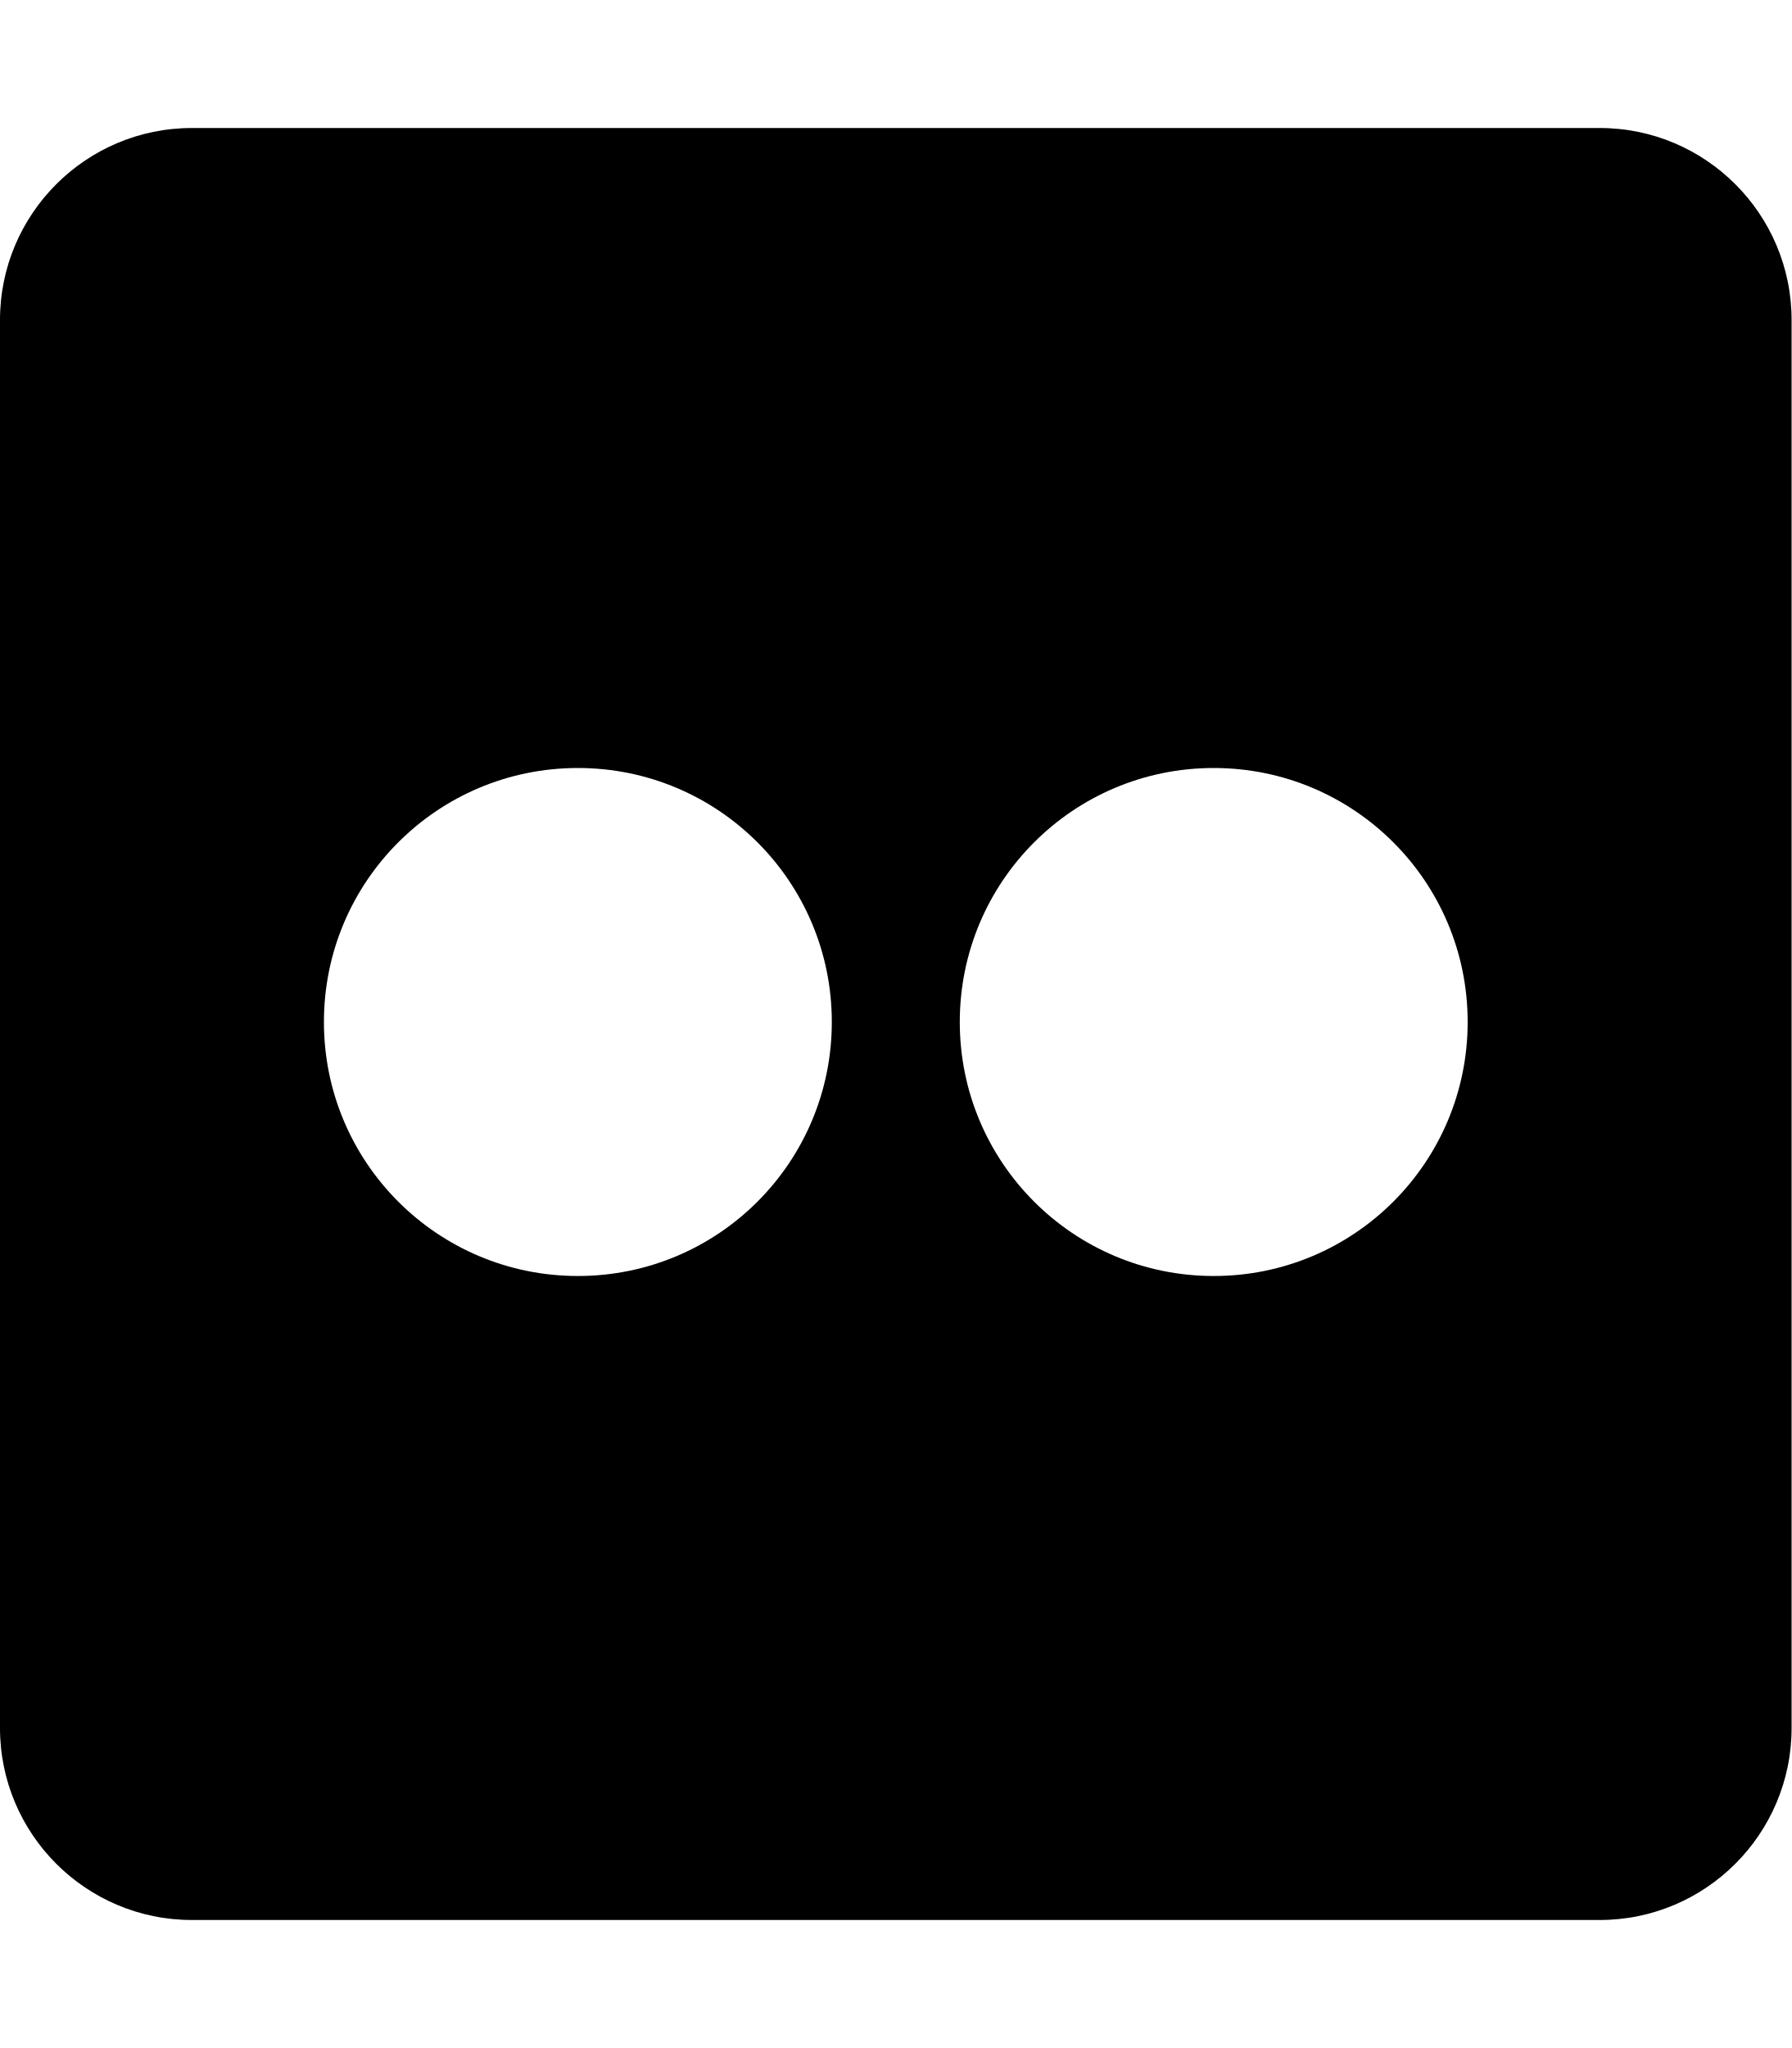
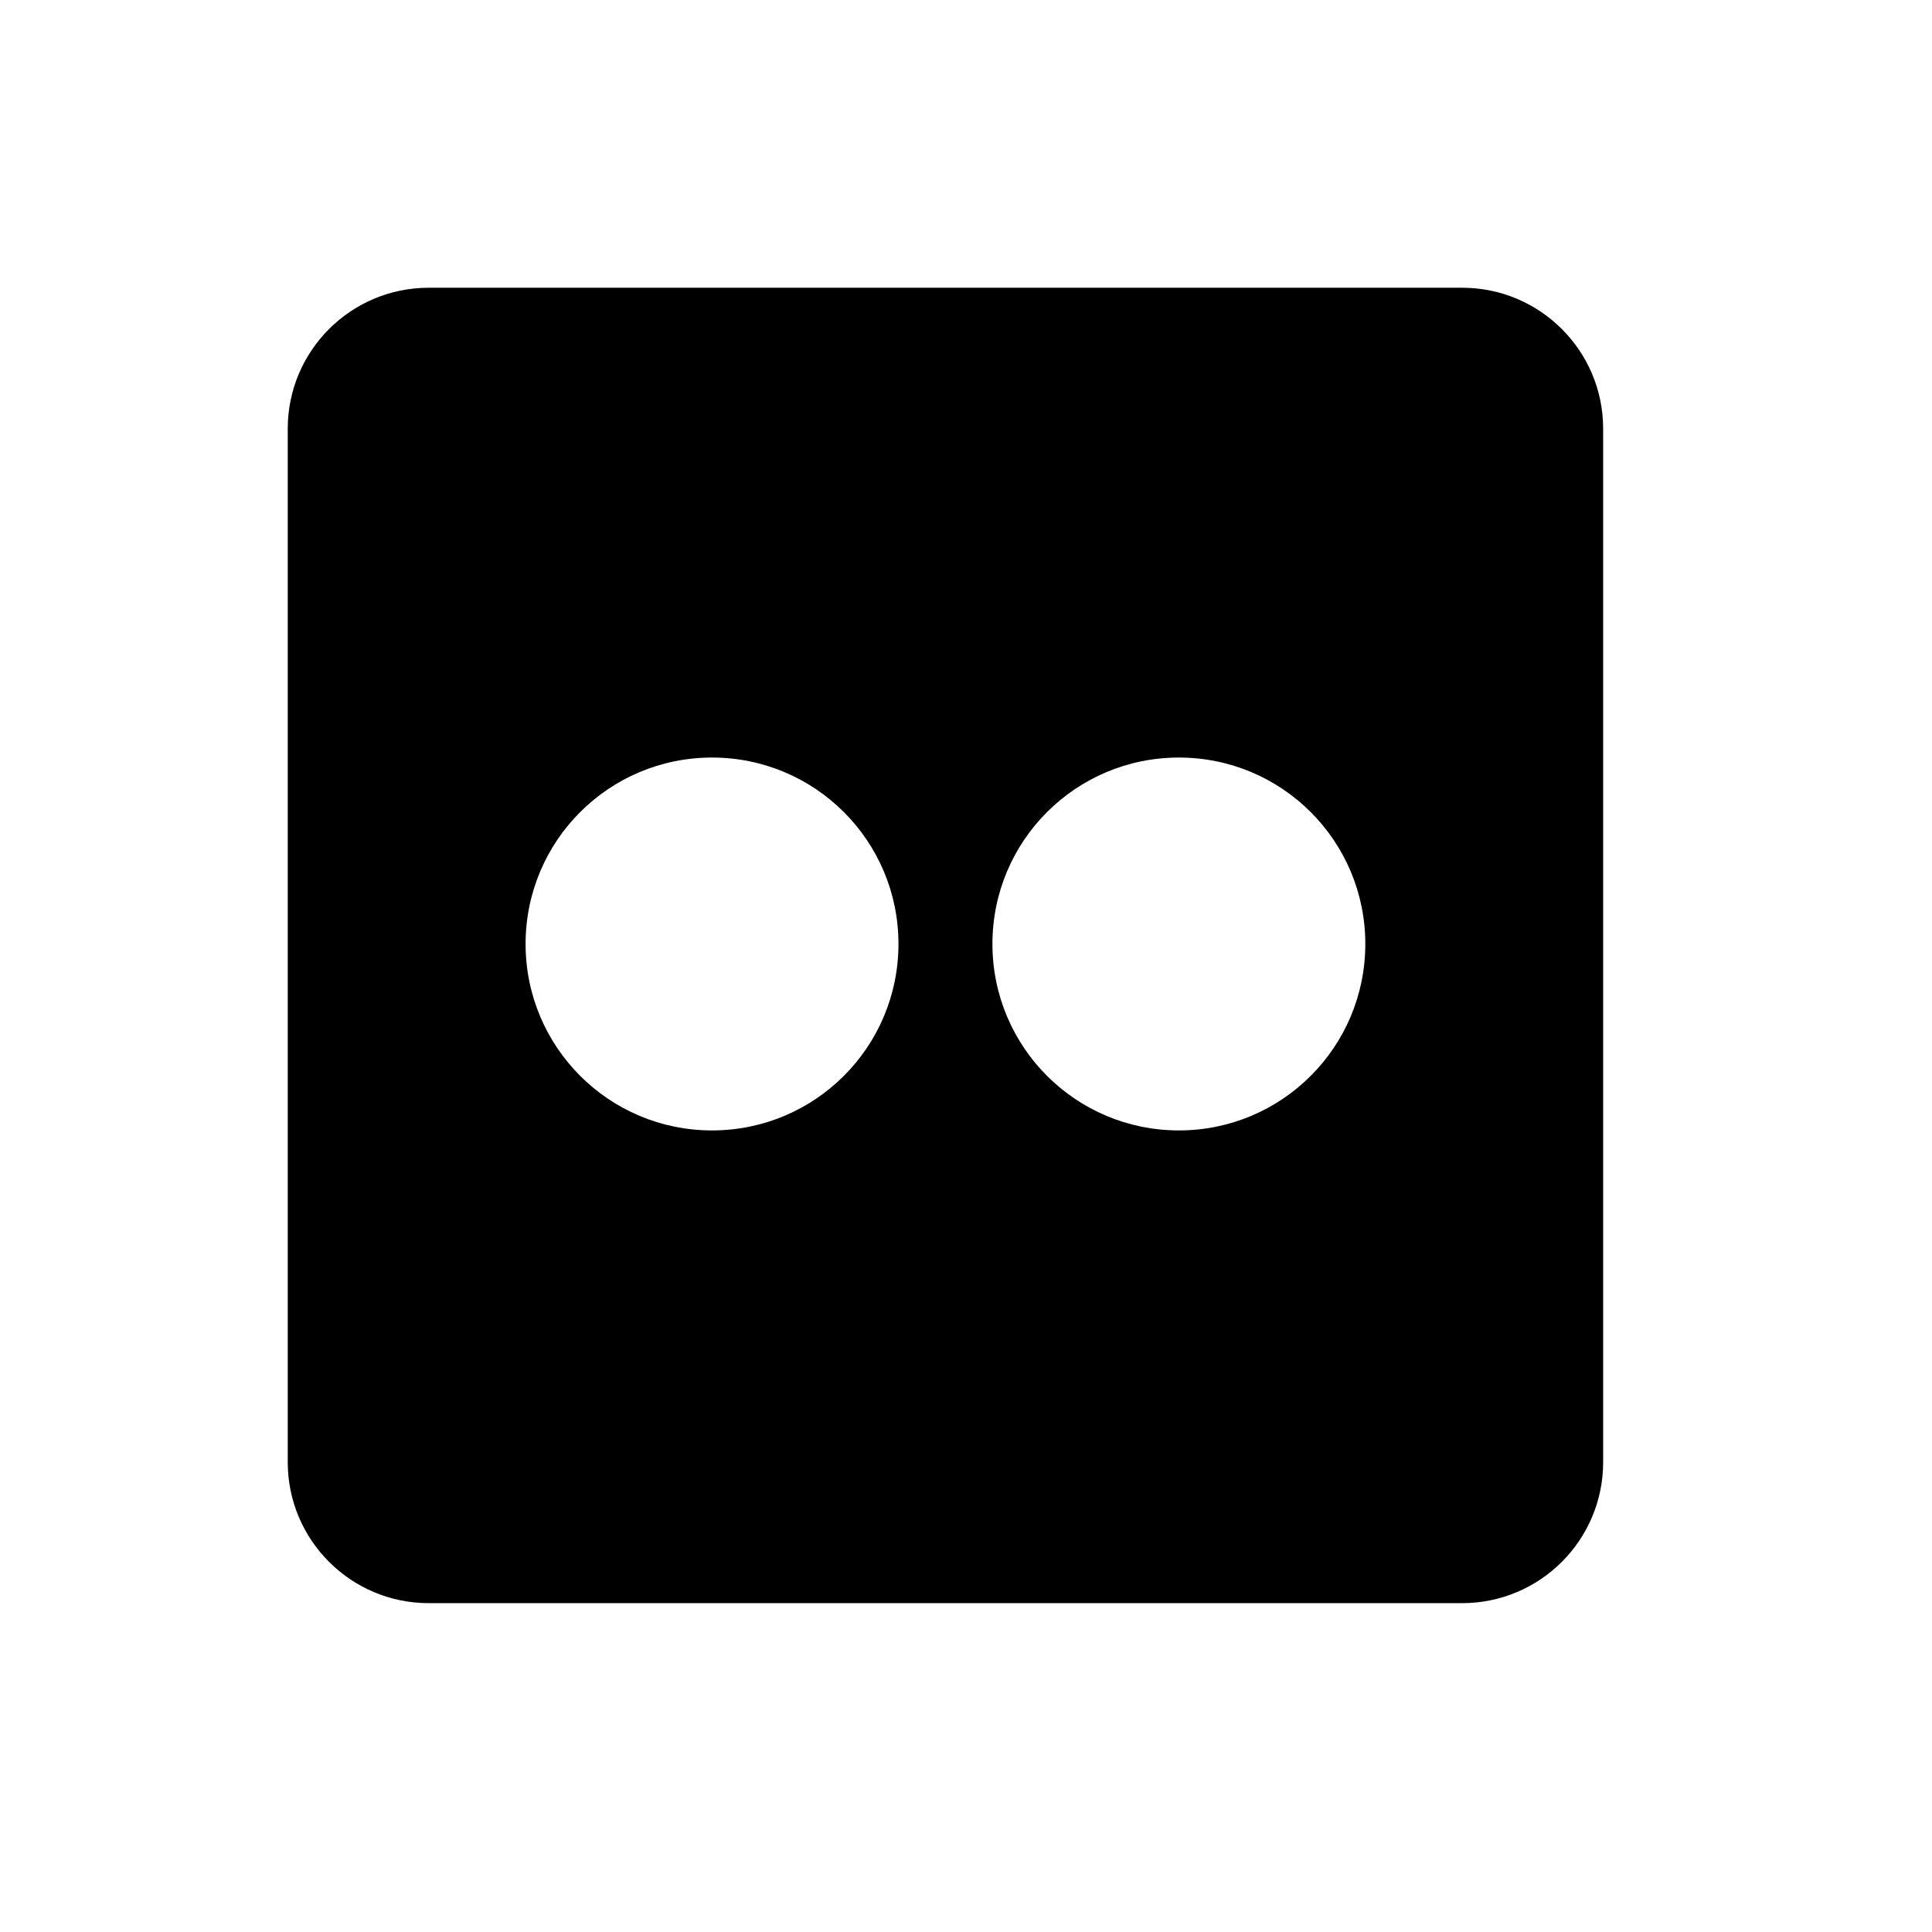
- <svg xmlns="http://www.w3.org/2000/svg" viewBox="0 0 448 512">
-   <path d="M400 32H48C21.5 32 0 53.5 0 80v352c0 26.5 21.5 48 48 48h352c26.5 0 48-21.5 48-48V80c0-26.5-21.5-48-48-48zM144.5 319c-35.1 0-63.5-28.4-63.5-63.5s28.4-63.5 63.5-63.5 63.5 28.4 63.5 63.5-28.4 63.5-63.5 63.5zm159 0c-35.1 0-63.5-28.4-63.5-63.5s28.4-63.5 63.5-63.5 63.5 28.4 63.5 63.5-28.4 63.5-63.5 63.5z" />
+ <svg xmlns="http://www.w3.org/2000/svg" width="47" height="47" viewBox="0 0 47 47" fill="none">
+   <path d="M35.571 7H10.429C8.536 7 7 8.536 7 10.429V35.571C7 37.464 8.536 39 10.429 39H35.571C37.464 39 39 37.464 39 35.571V10.429C39 8.536 37.464 7 35.571 7ZM17.321 27.5C14.814 27.5 12.786 25.471 12.786 22.964C12.786 20.457 14.814 18.429 17.321 18.429C19.829 18.429 21.857 20.457 21.857 22.964C21.857 25.471 19.829 27.5 17.321 27.5ZM28.679 27.5C26.171 27.5 24.143 25.471 24.143 22.964C24.143 20.457 26.171 18.429 28.679 18.429C31.186 18.429 33.214 20.457 33.214 22.964C33.214 25.471 31.186 27.5 28.679 27.5Z" fill="black" />
</svg>
